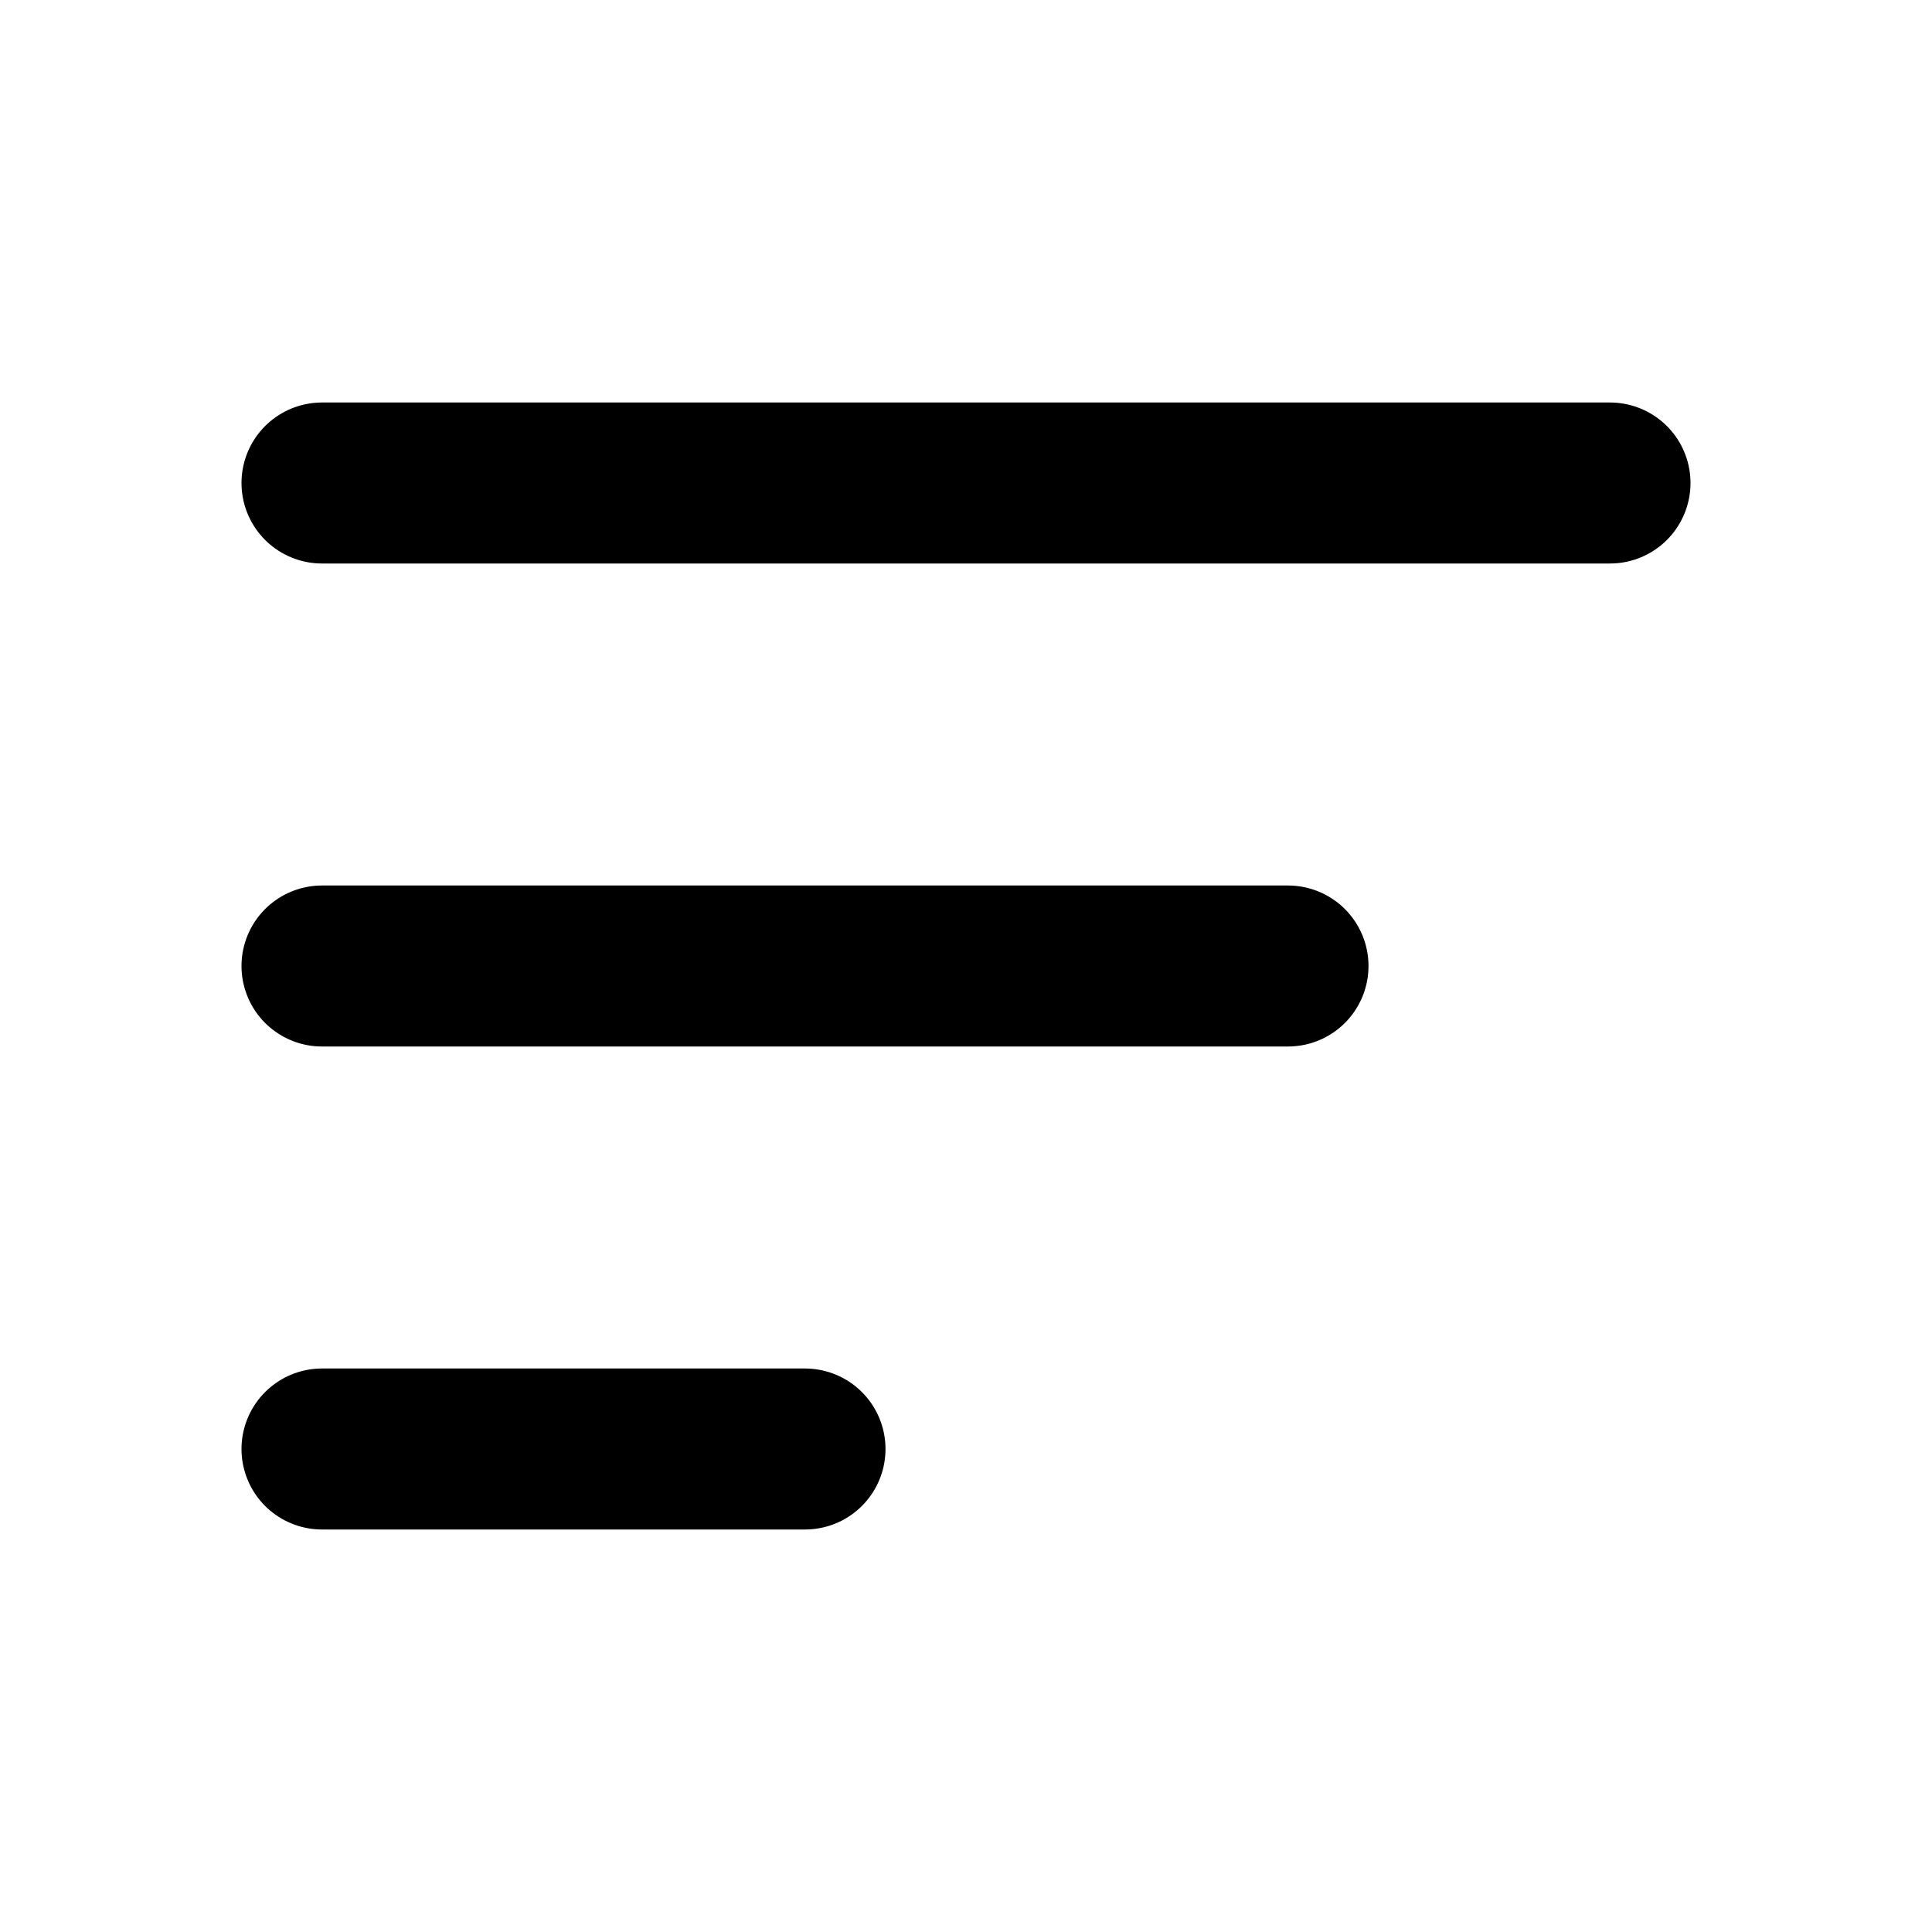
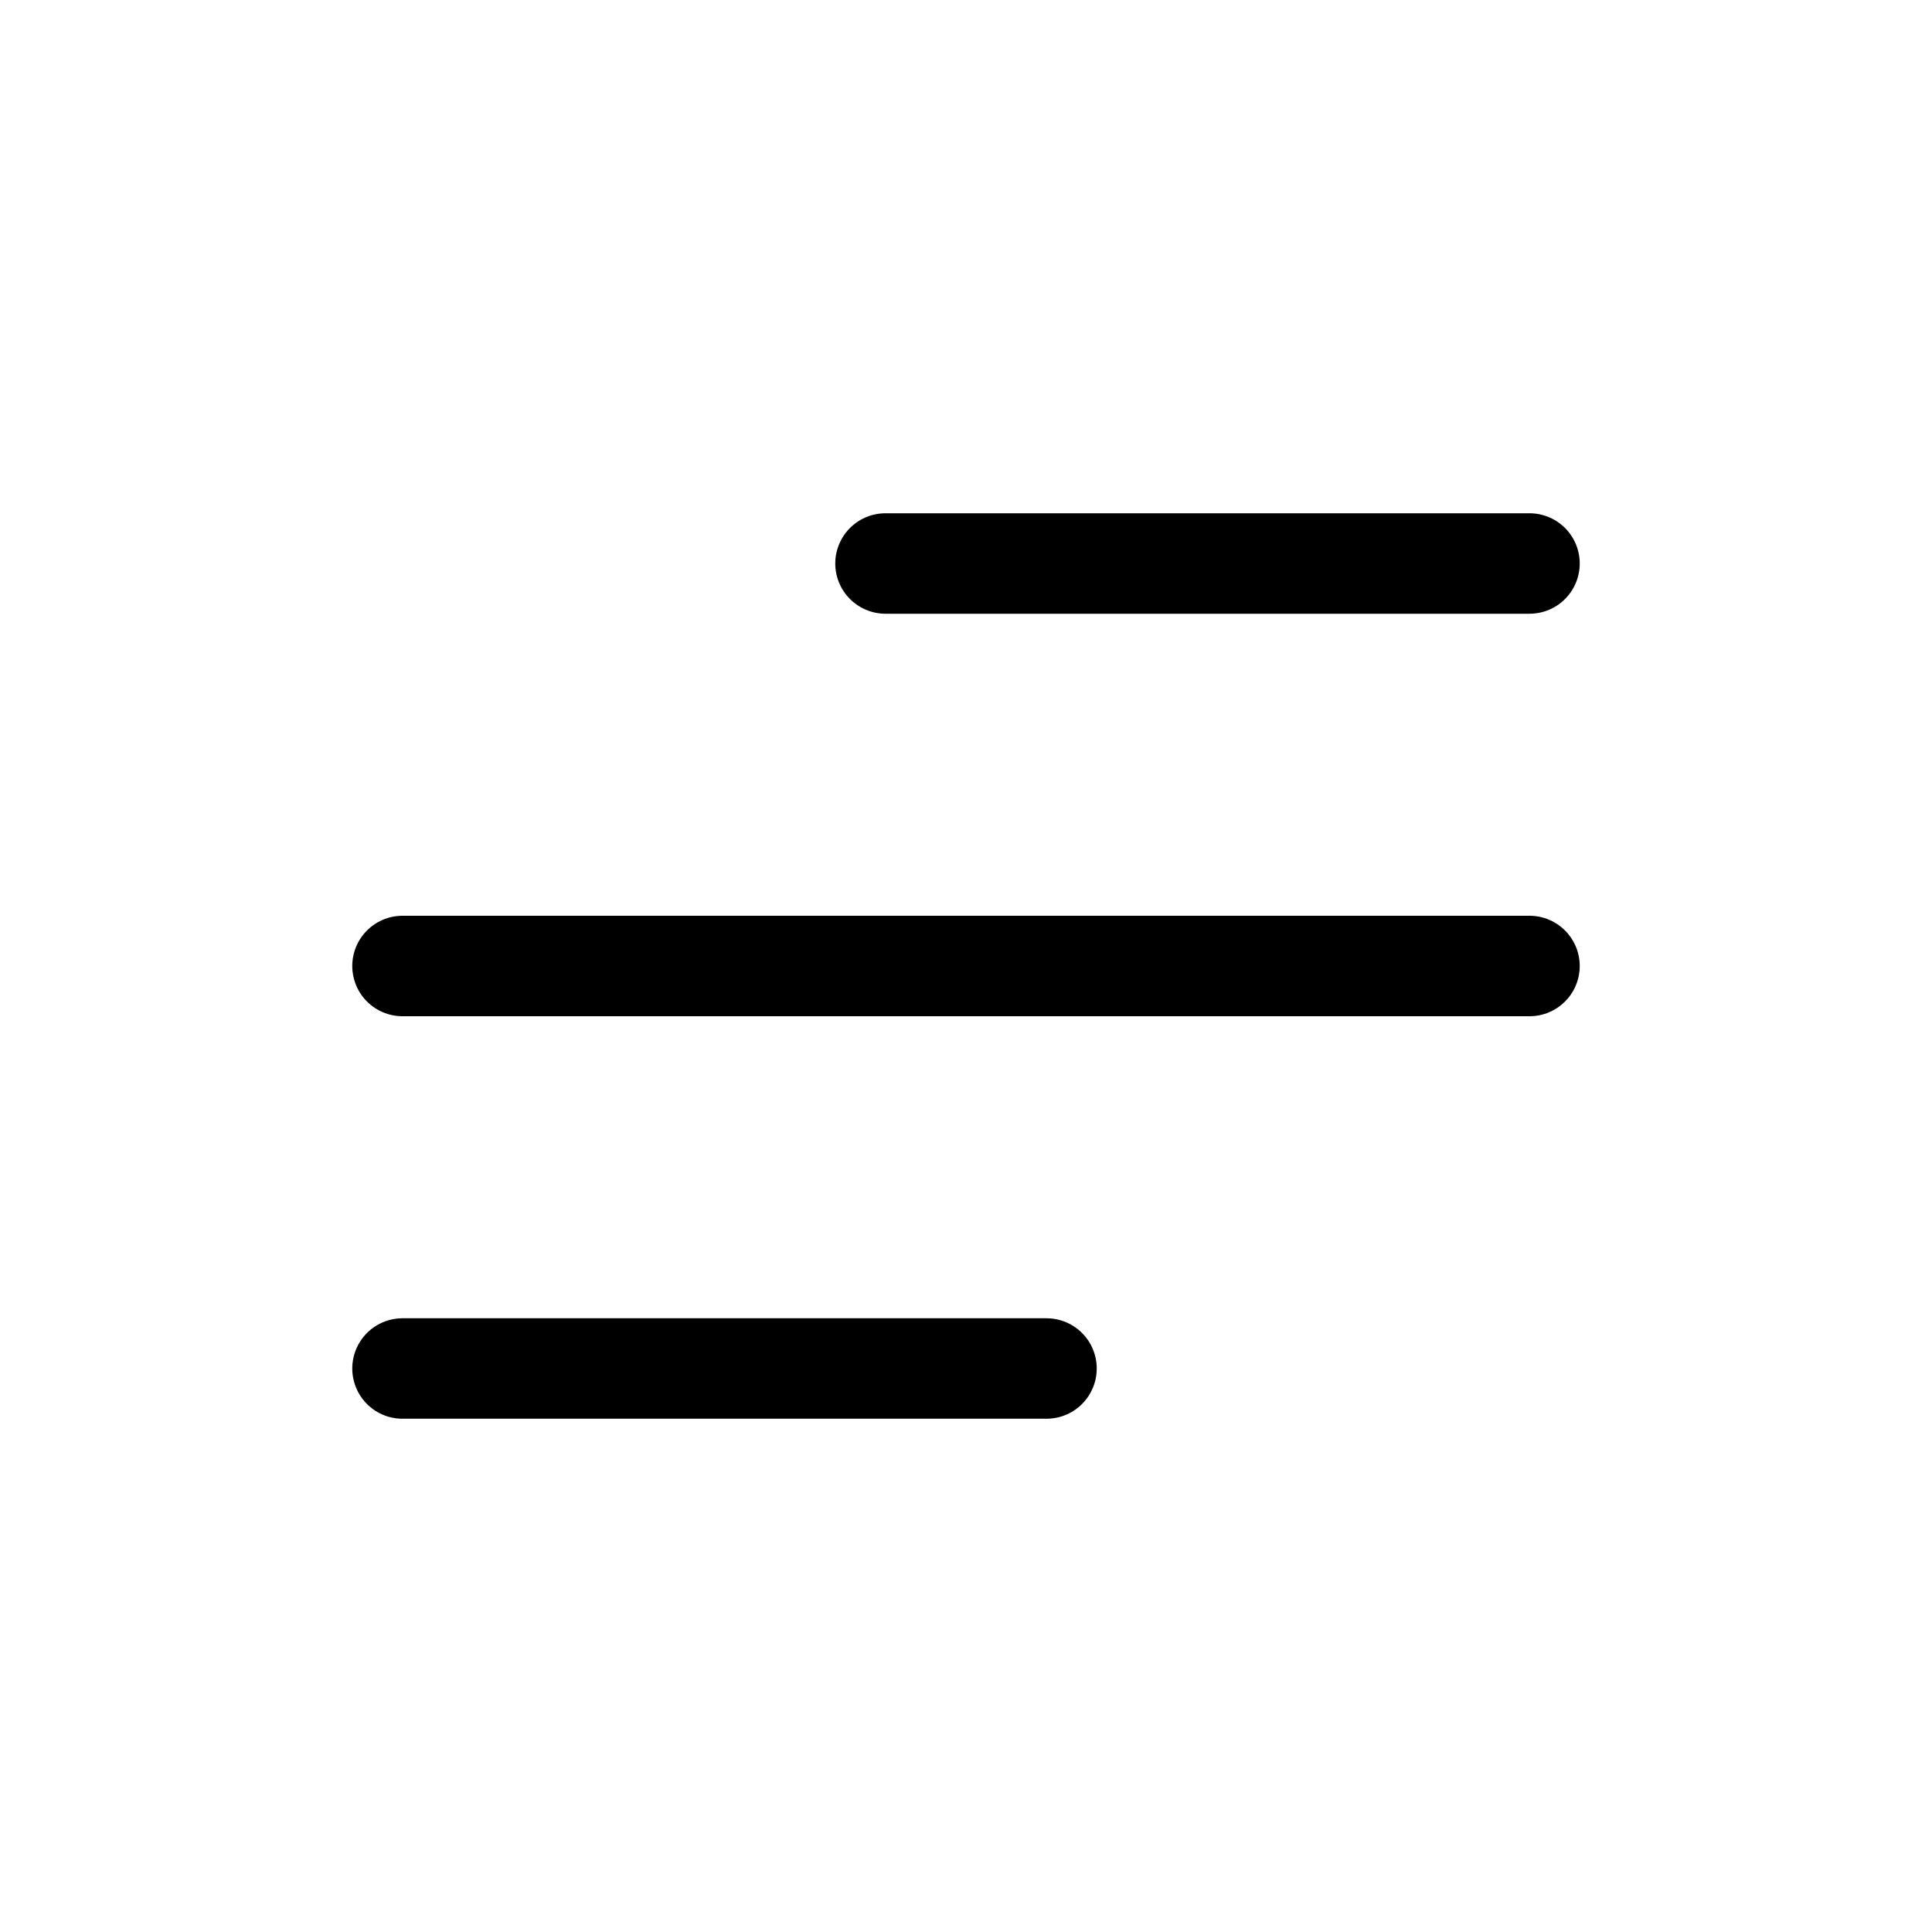
<svg xmlns="http://www.w3.org/2000/svg" width="800px" height="800px" viewBox="0 0 24 24" fill="none">
-   <path d="M4 18H10" stroke="#000000" stroke-width="2" stroke-linecap="round" />
-   <path d="M4 12L16 12" stroke="#000000" stroke-width="2" stroke-linecap="round" />
-   <path d="M4 6L20 6" stroke="#000000" stroke-width="2" stroke-linecap="round" />
+   <g id="SVGRepo_bgCarrier" stroke-width="0" />
+   <g id="SVGRepo_tracerCarrier" stroke-linecap="round" stroke-linejoin="round" />
+   <g id="SVGRepo_iconCarrier">
+     <g id="Menu / Menu_Alt_05">
+       <path id="Vector" d="M5 17H13M5 12H19M11 7H19" stroke="#000000" stroke-width="1.248" stroke-linecap="round" stroke-linejoin="round" />
+     </g>
+   </g>
</svg>
